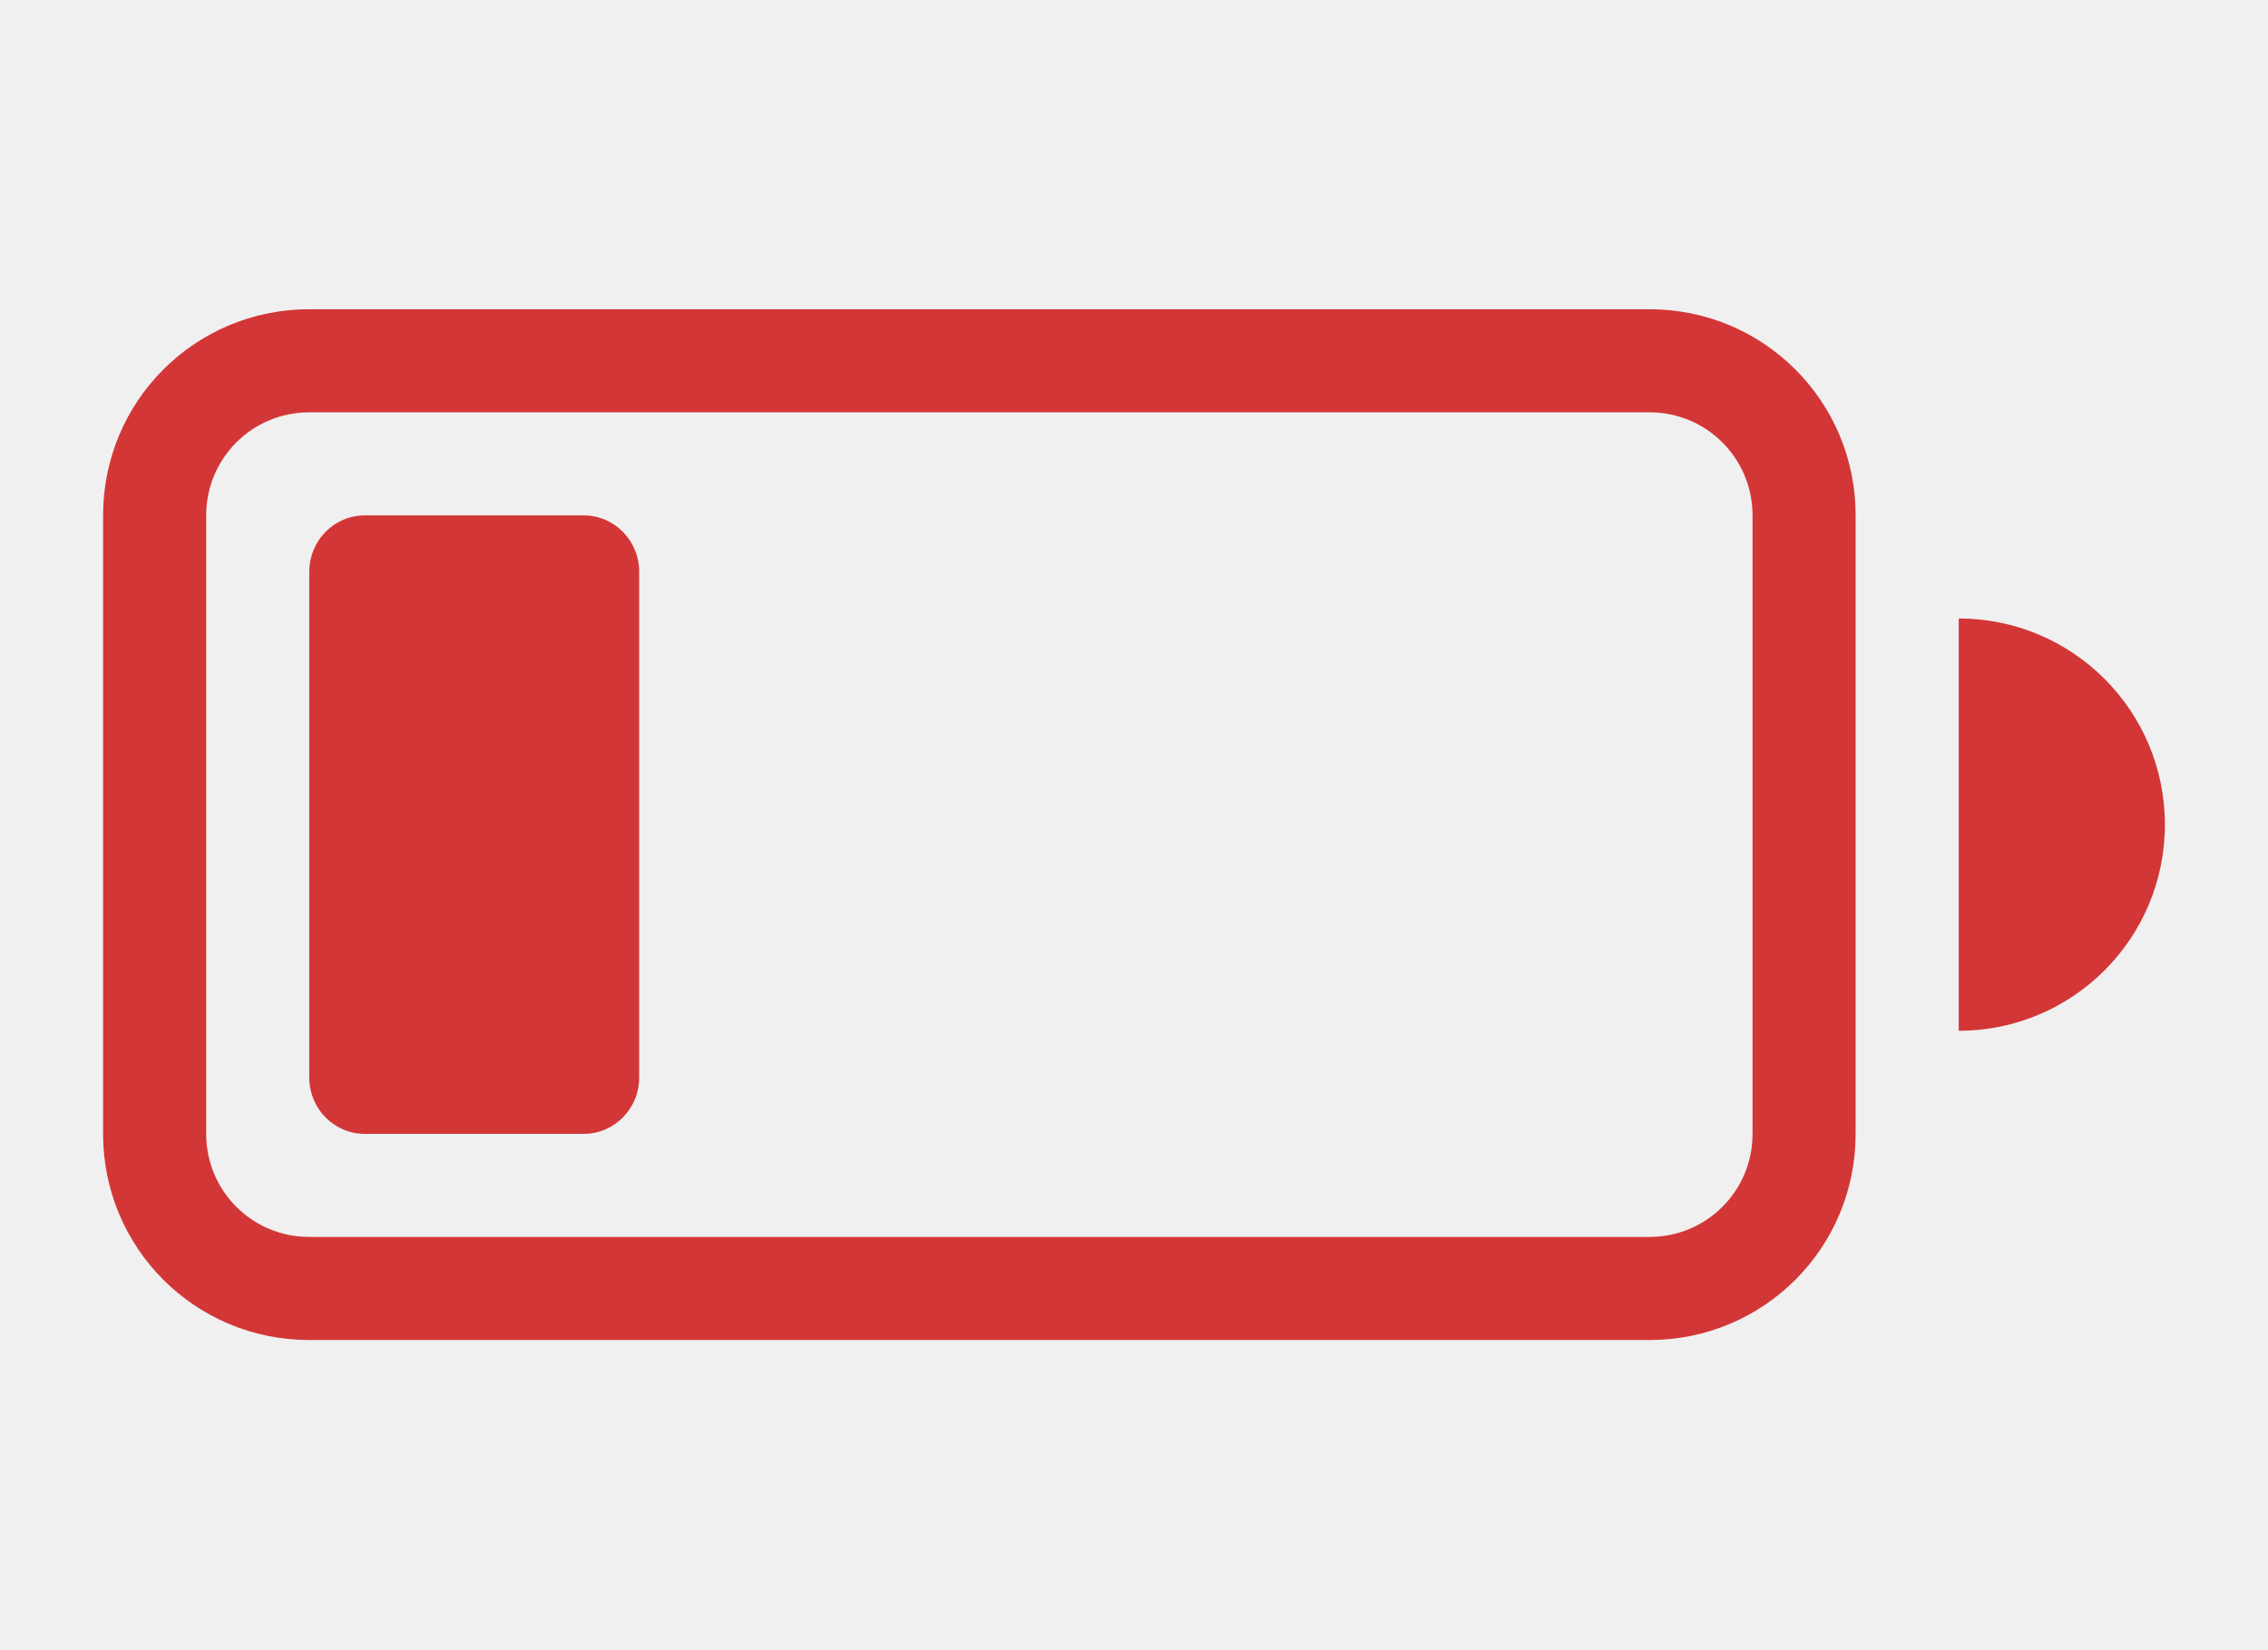
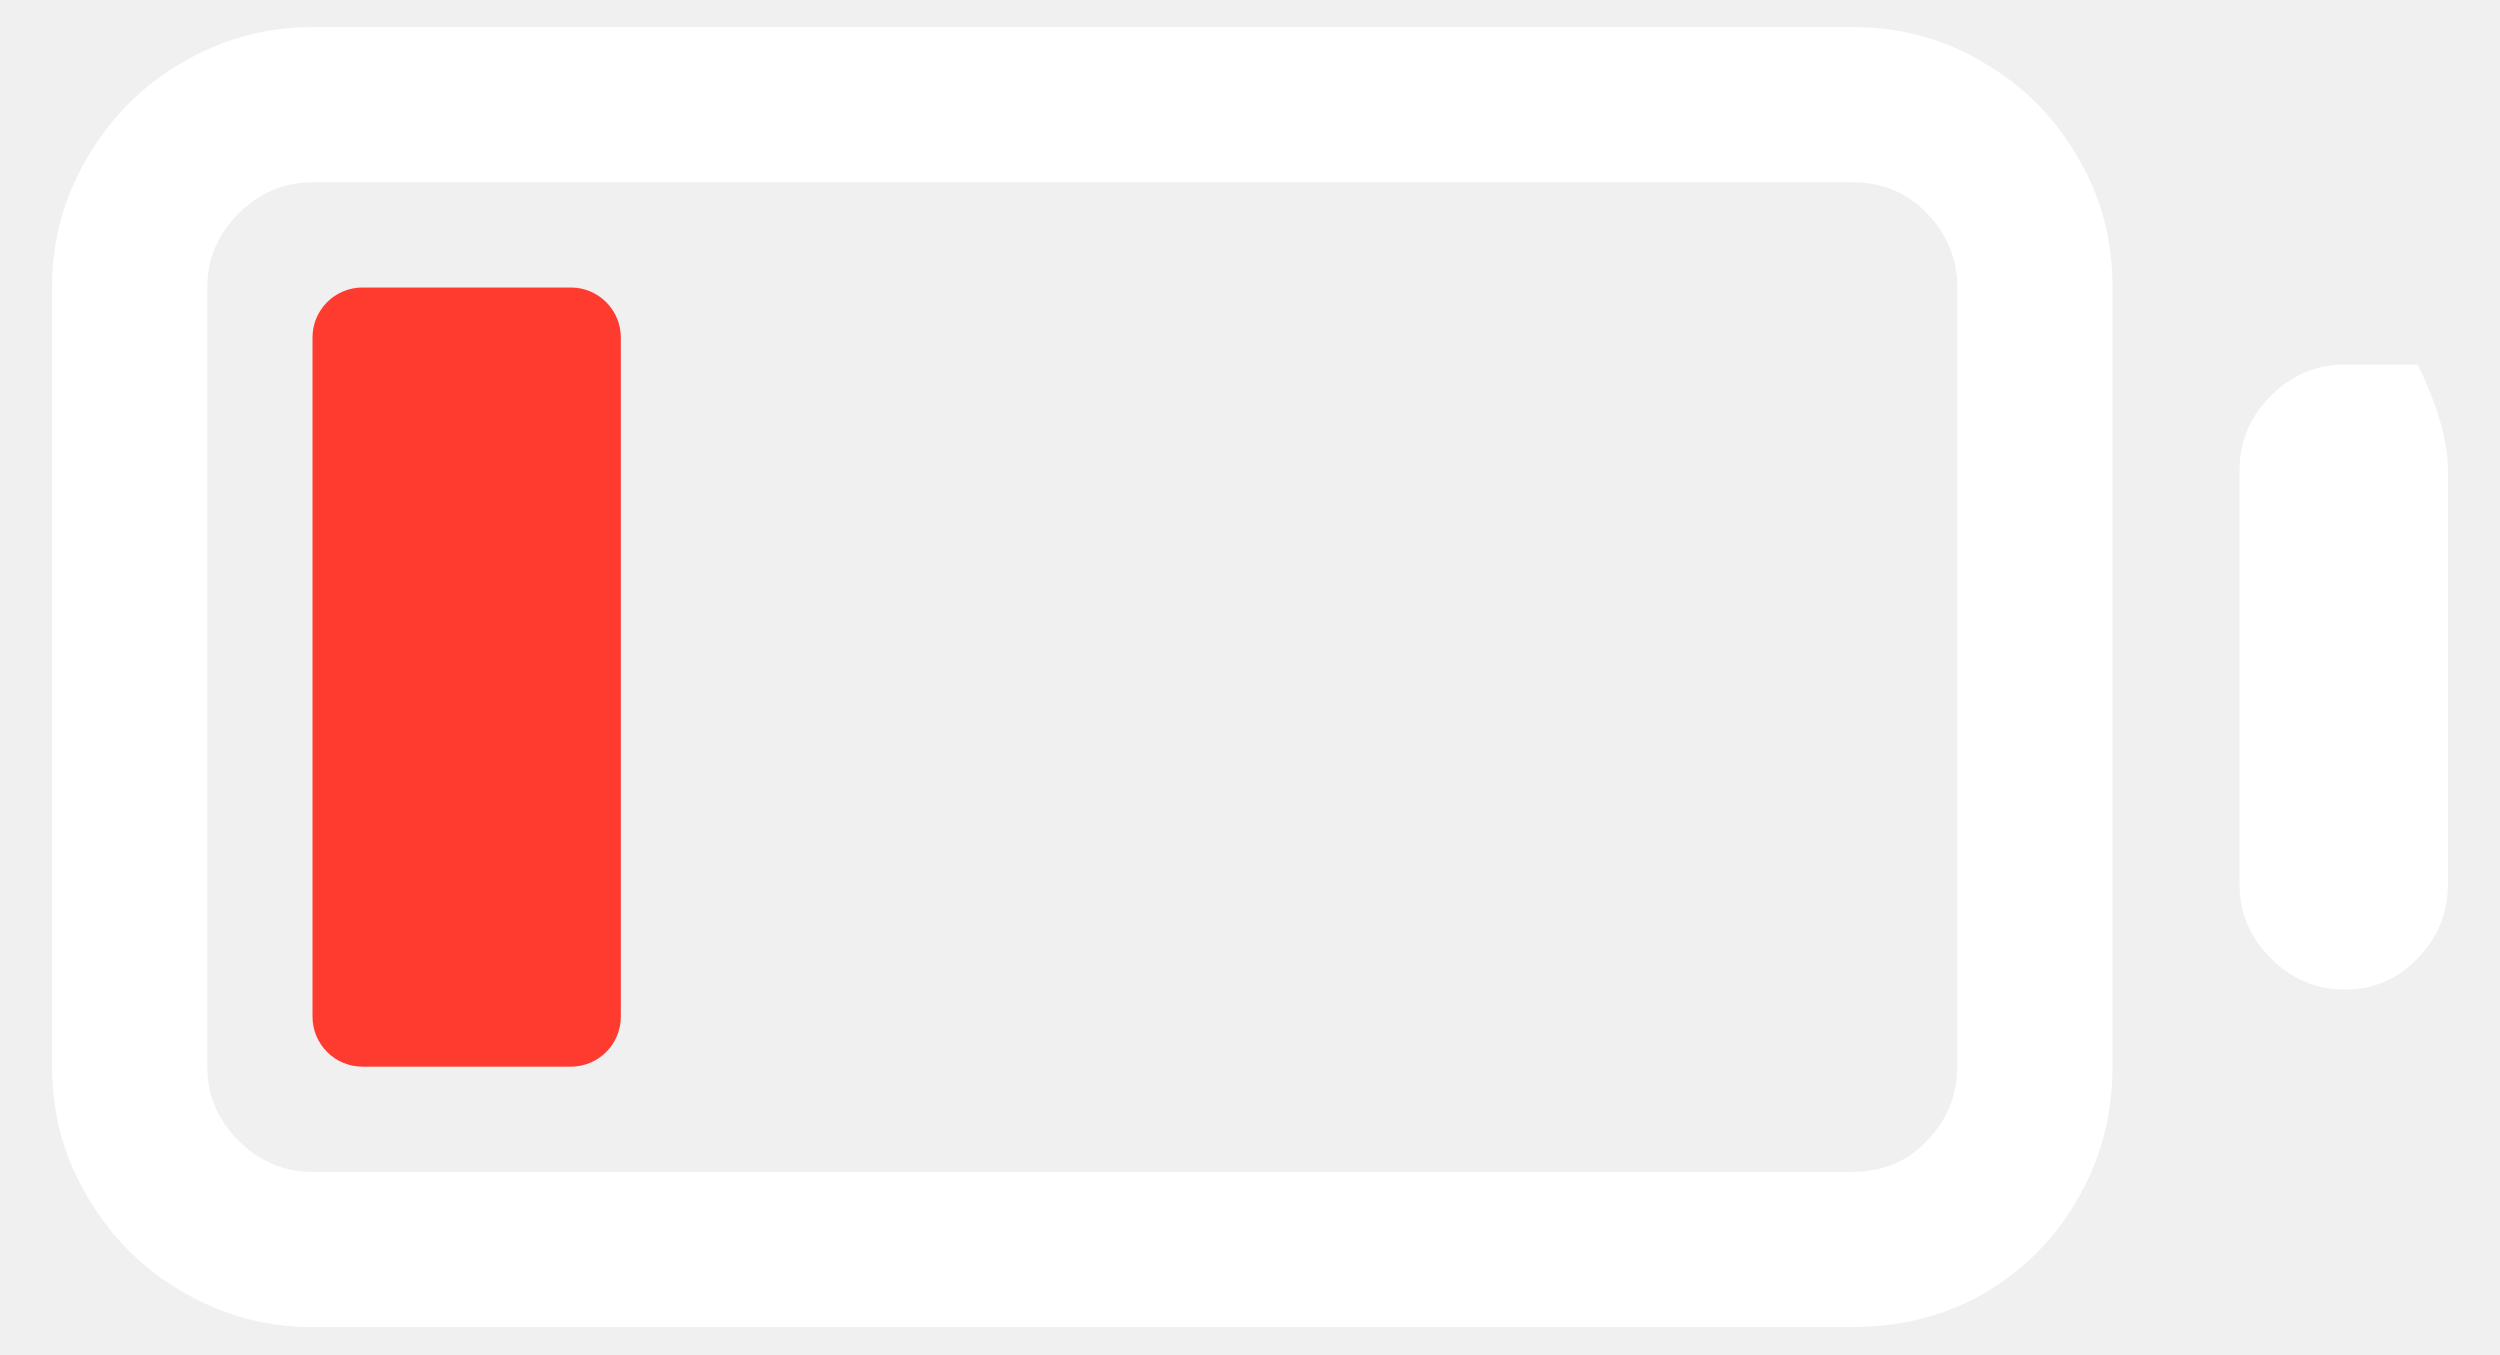
- <svg xmlns="http://www.w3.org/2000/svg" width="22" height="16" enable-background="new" version="1.1" id="svg12">
-   <defs id="defs16" />
-   <rect x="3" y="5" width="3.2" height="6" rx="0.538" ry="0.546" style="fill:#d33636;fill-rule:evenodd;stroke-width:1.033;paint-order:stroke fill markers" id="rect4" />
-   <path d="M 3,3 C 1.892,3 1,3.892 1,5 v 6 c 0,1.108 0.892,2 2,2 h 13 c 1.108,0 2,-0.892 2,-2 V 5 C 18,3.892 17.108,3 16,3 Z m 0,1 h 13 c 0.554,0 1,0.446 1,1 v 6 c 0,0.554 -0.446,1 -1,1 H 3 C 2.446,12 2,11.554 2,11 V 5 C 2,4.446 2.446,4 3,4 Z" enable-background="new" style="fill:#d33636;fill-rule:evenodd;paint-order:stroke fill markers" id="path6" />
-   <path d="m 19,6 v 4 A 2,2 0 0 0 21,8 2,2 0 0 0 19,6 Z" enable-background="new" style="fill:#d33636;fill-rule:evenodd;paint-order:stroke fill markers" id="path8" />
+ <svg xmlns="http://www.w3.org/2000/svg" width="24" height="13" viewBox="0 5.5 24 13">
+   <g>
+     <path d="M3 5.76Q2.33 5.76 1.75 6.1Q1.18 6.43 0.84 7.01Q0.5 7.58 0.5 8.26L0.5 15.74Q0.5 16.42 0.84 16.99Q1.18 17.57 1.75 17.9Q2.33 18.24 3 18.24L17.78 18.24Q18.48 18.24 19.04 17.92Q19.61 17.59 19.94 17.02Q20.28 16.44 20.28 15.74L20.28 8.26Q20.28 7.56 19.94 7Q19.61 6.43 19.04 6.1Q18.48 5.76 17.78 5.76L3 5.76ZM18.79 15.74Q18.79 16.15 18.5 16.45Q18.22 16.75 17.78 16.75L3 16.75Q2.59 16.75 2.29 16.45Q1.99 16.15 1.99 15.74L1.99 8.26Q1.99 7.85 2.29 7.55Q2.59 7.25 3 7.25L17.78 7.25Q18.22 7.25 18.5 7.55Q18.79 7.85 18.79 8.26L18.79 15.74ZM22.51 9Q22.1 9 21.8 9.3Q21.5 9.6 21.5 10.01L21.5 13.99Q21.5 14.4 21.8 14.7Q22.1 15 22.51 15Q22.92 15 23.21 14.7Q23.5 14.4 23.5 13.99L23.5 10.01Q23.5 9.6 23.21 9 22.51 9Z" fill="#FFFFFF" />
+   </g>
+   <g>
+     <rect x="3.0" y="8.26" width="2.96" height="7.48" rx="0.48" ry="0.48" fill="#FF3B30" />
+   </g>
</svg>
